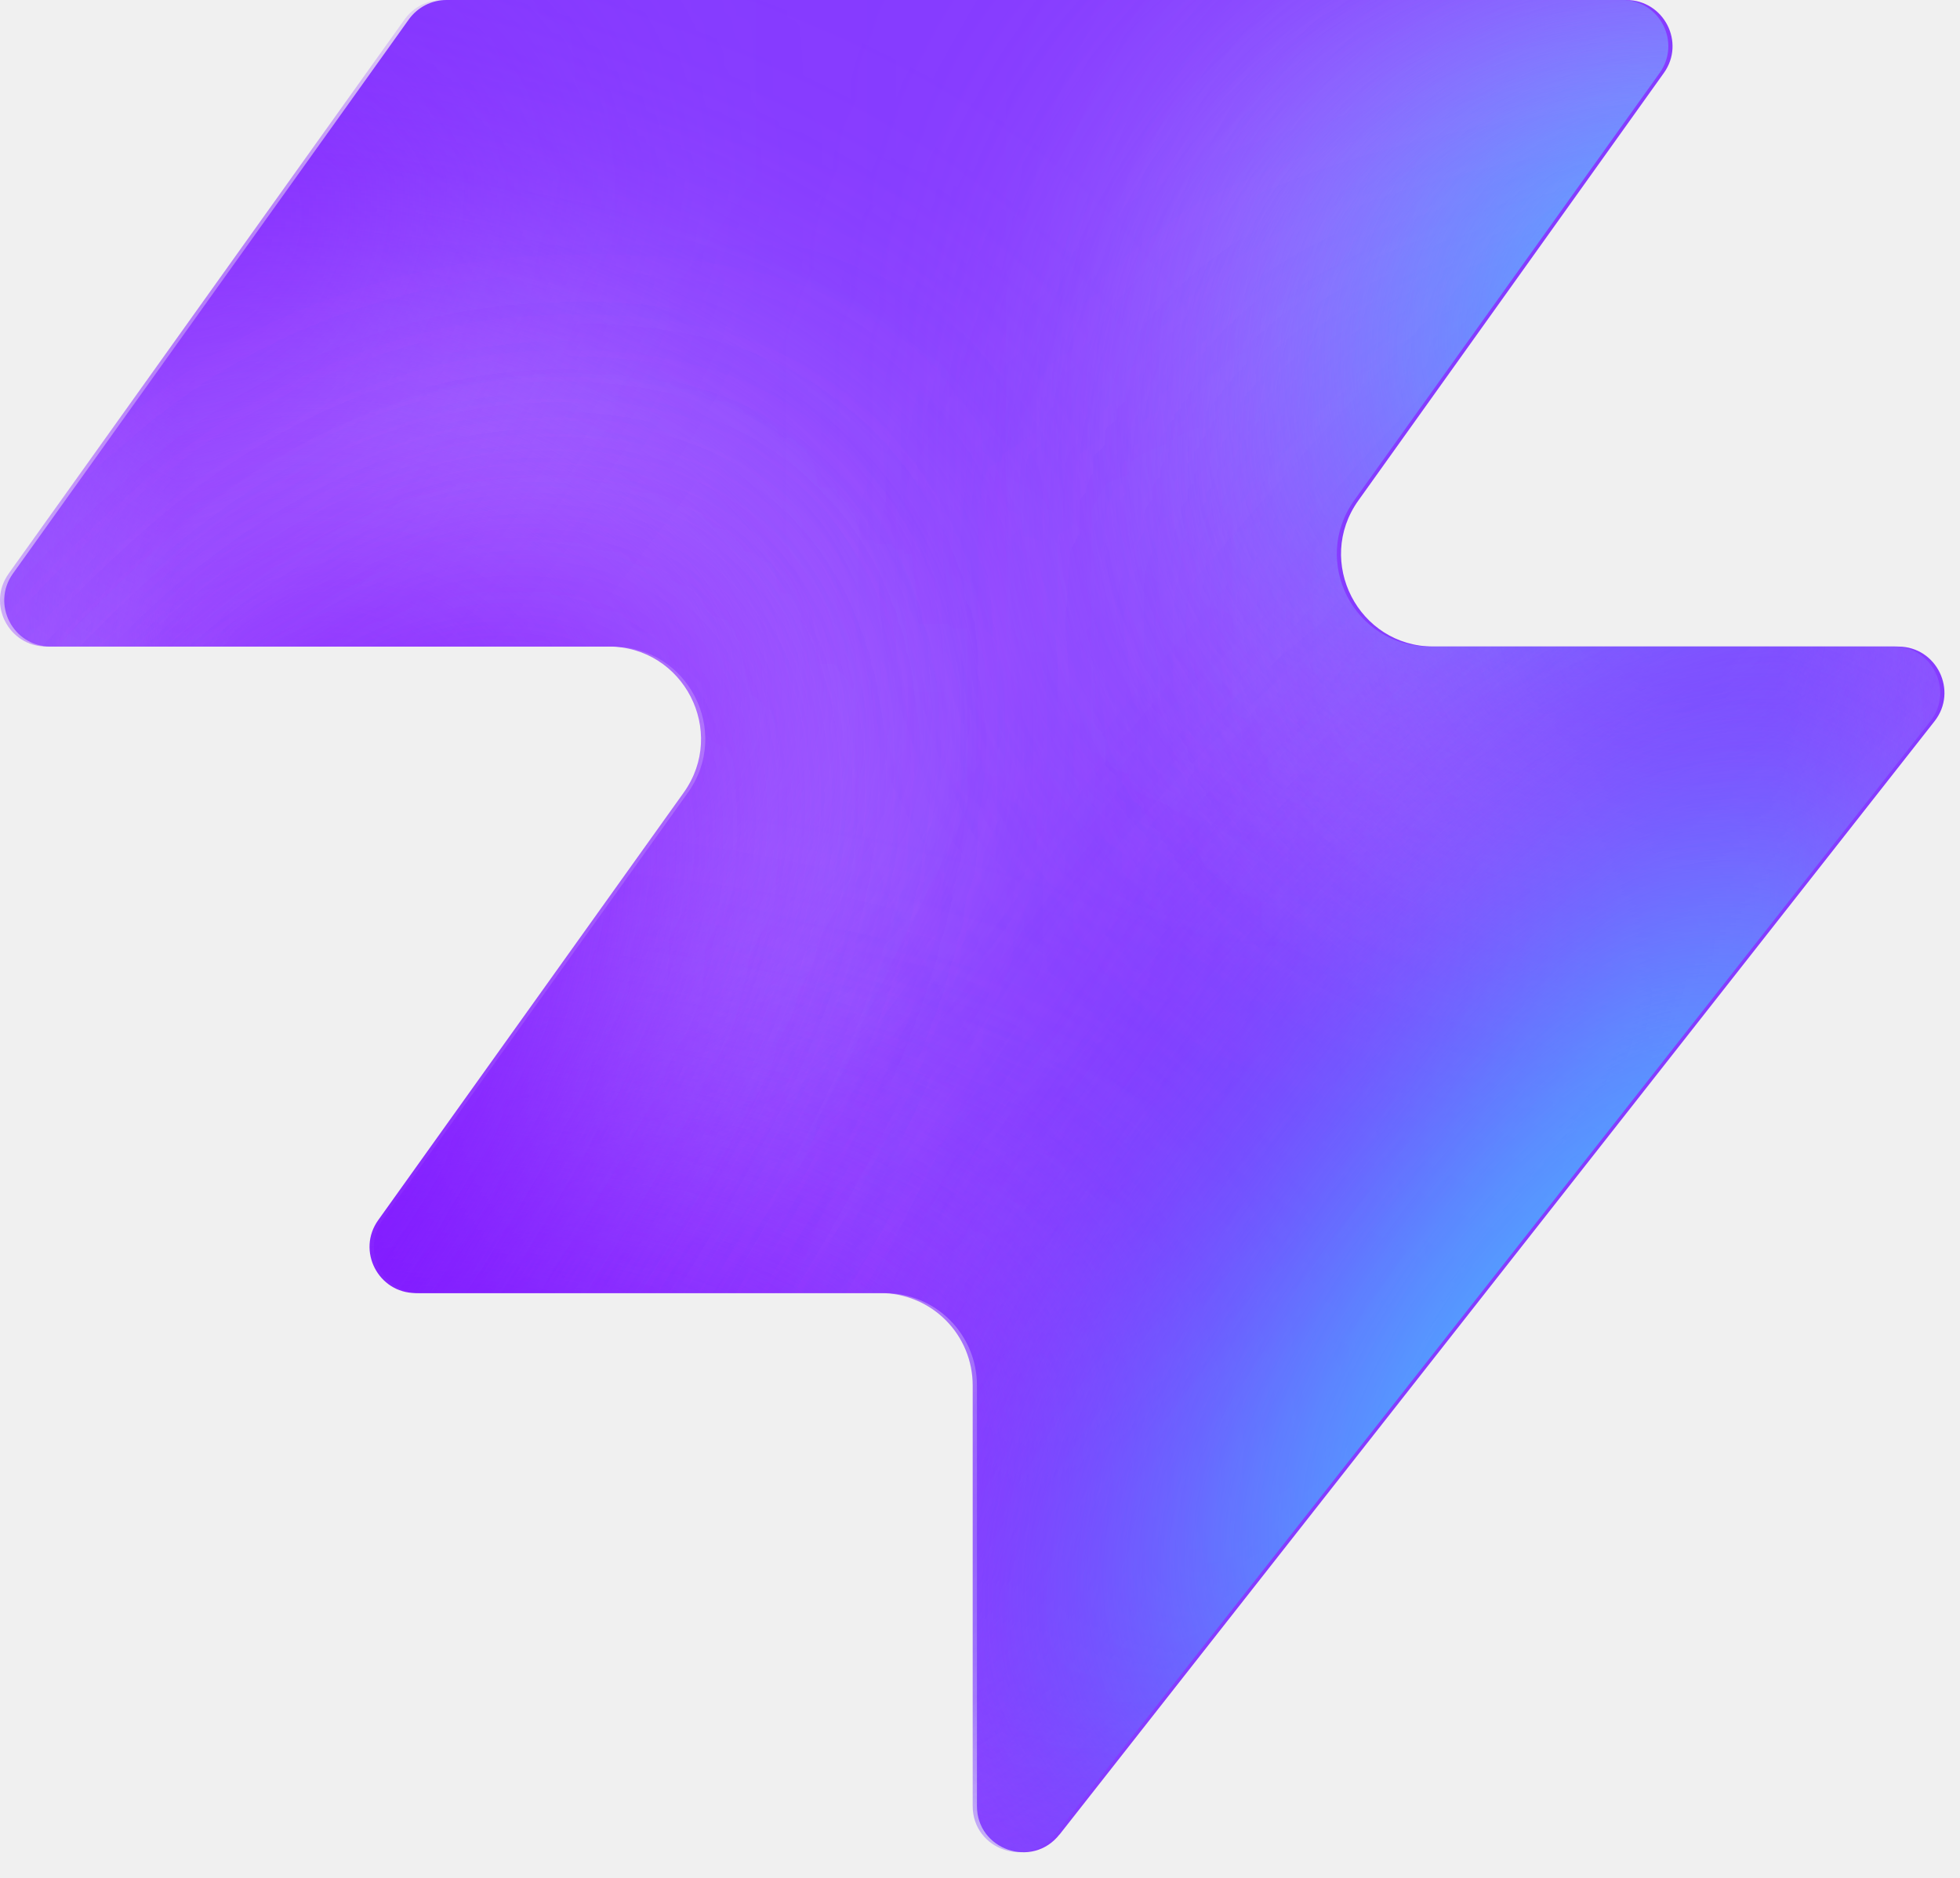
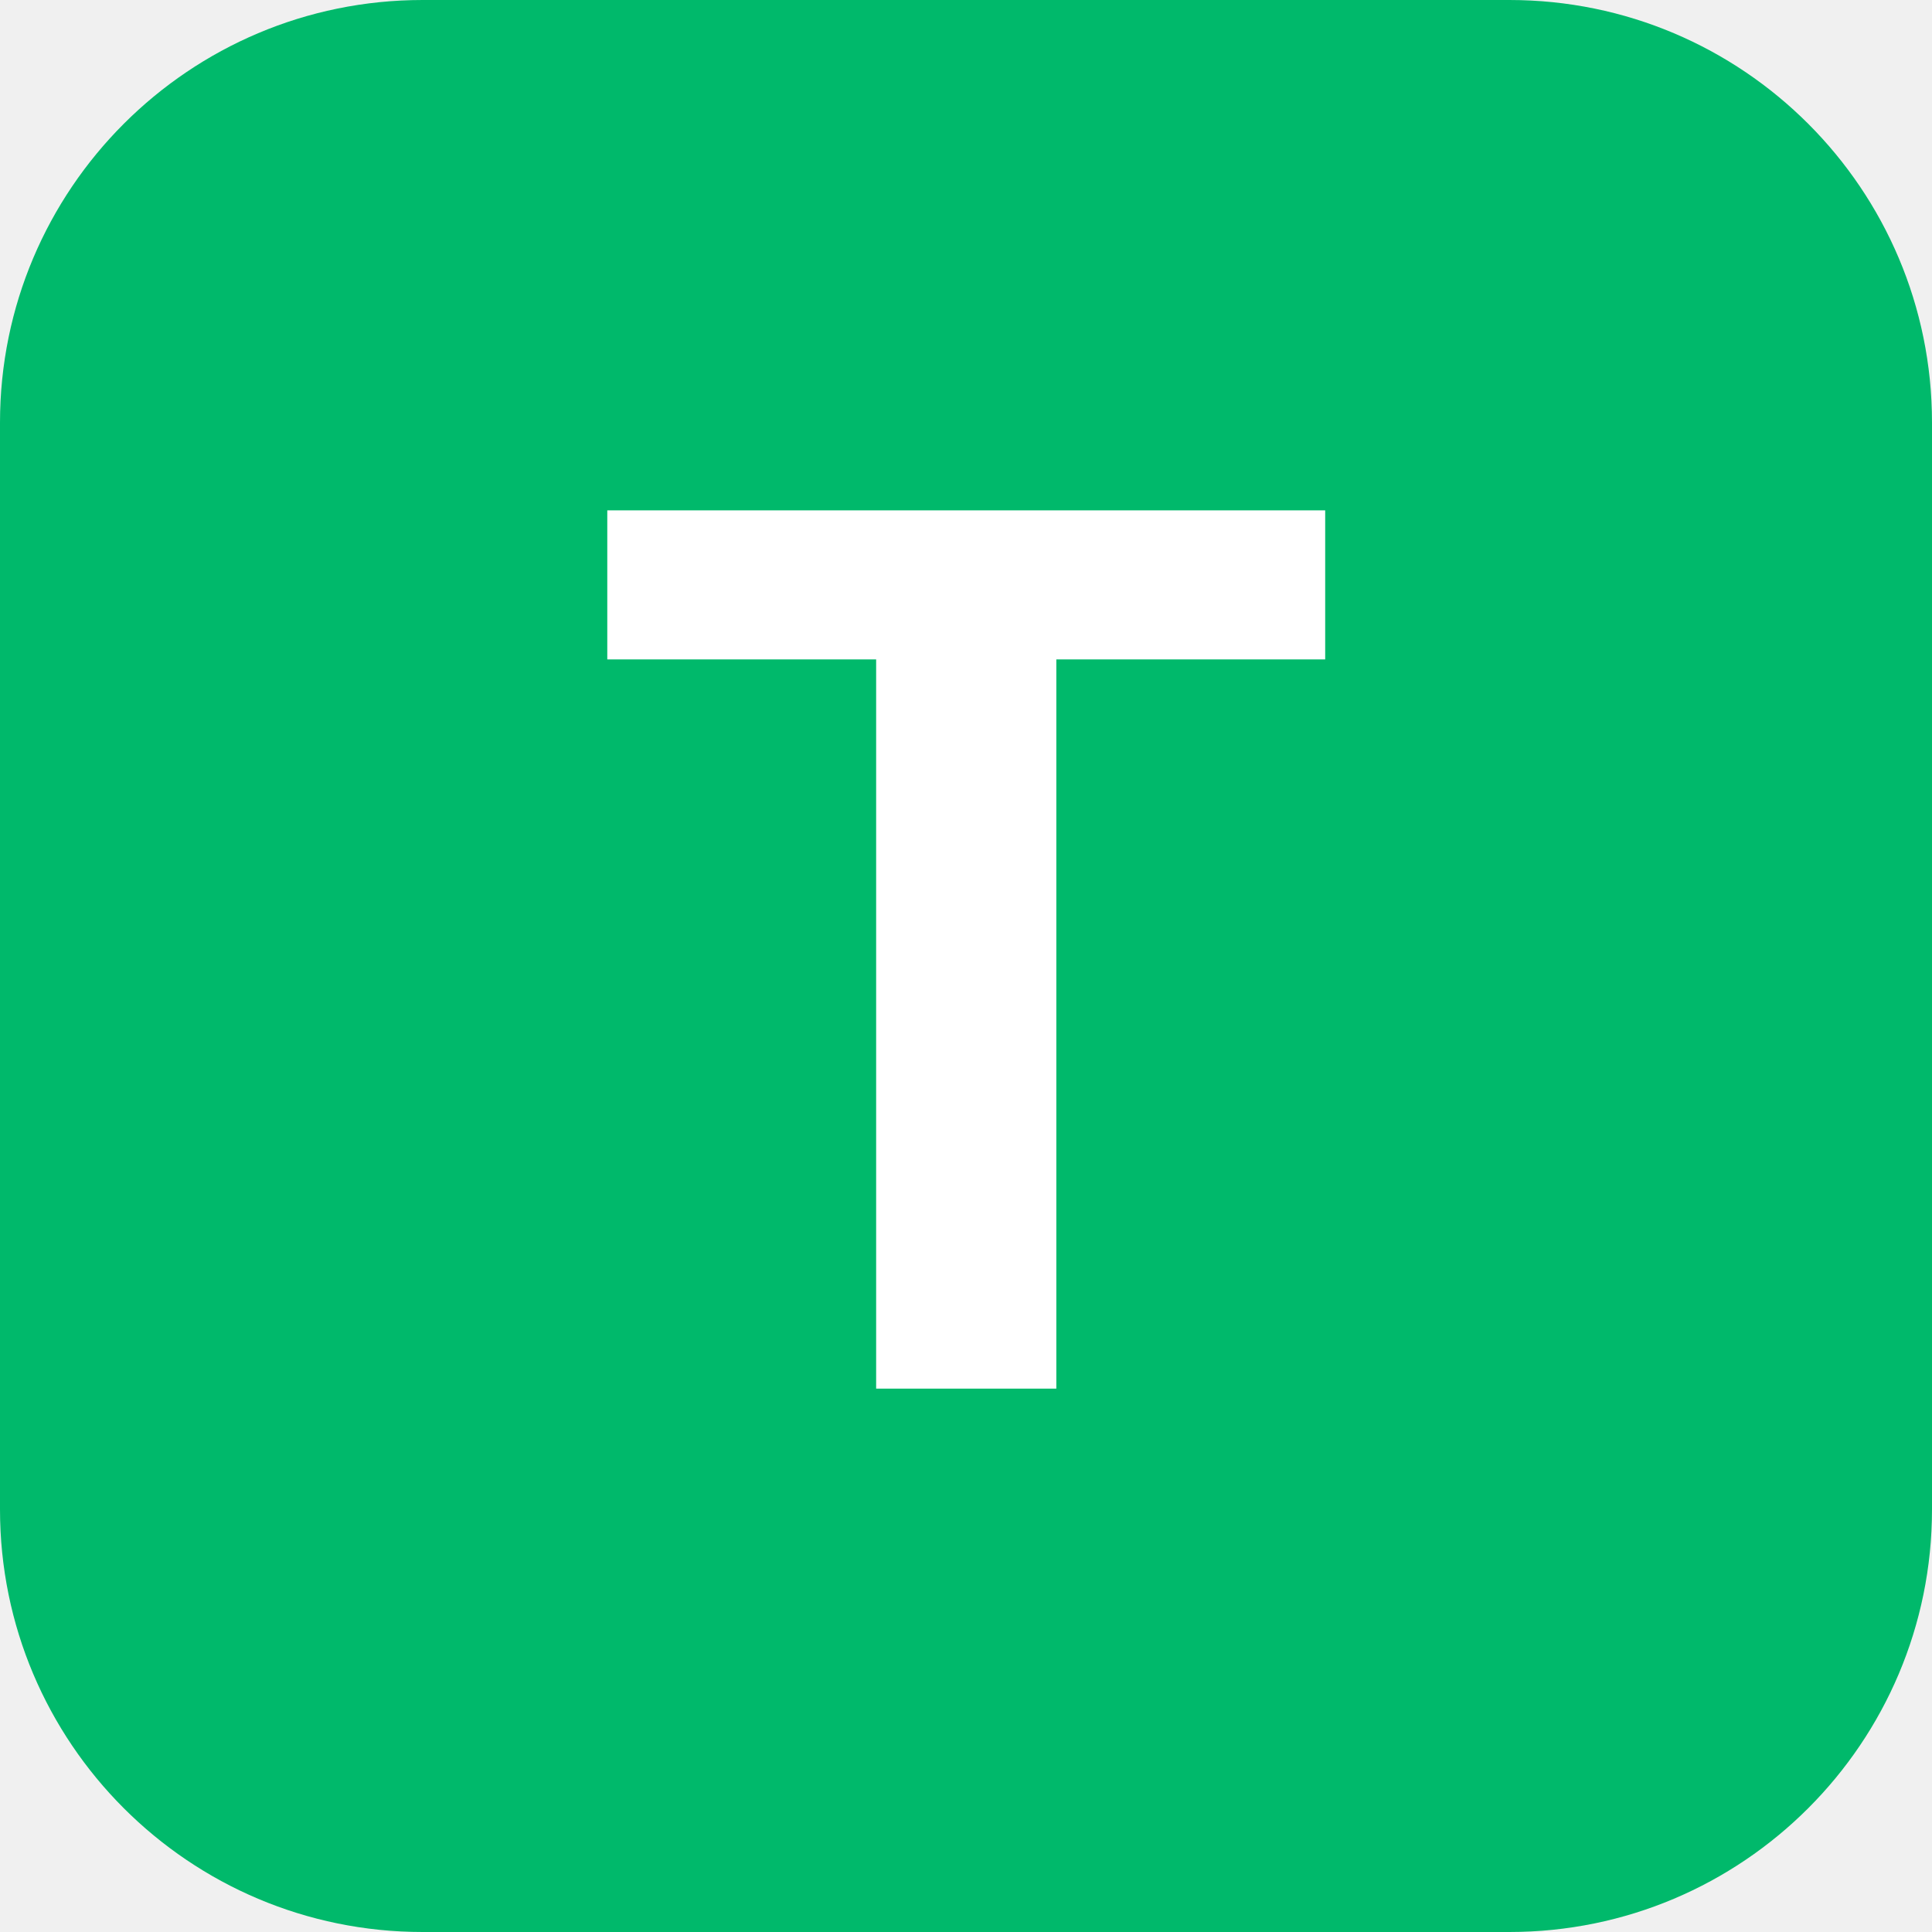
- <svg xmlns="http://www.w3.org/2000/svg" width="48" height="46" fill="none" viewBox="0 0 48 46">
-   <path fill="#863bff" d="M25.946 44.938c-.664.845-2.021.375-2.021-.698V33.937a2.26 2.26 0 0 0-2.262-2.262H10.287c-.92 0-1.456-1.04-.92-1.788l7.48-10.471c1.07-1.497 0-3.578-1.842-3.578H1.237c-.92 0-1.456-1.04-.92-1.788L10.013.474c.214-.297.556-.474.92-.474h28.894c.92 0 1.456 1.04.92 1.788l-7.48 10.471c-1.07 1.498 0 3.579 1.842 3.579h11.377c.943 0 1.473 1.088.89 1.83L25.947 44.94z" style="fill:#863bff;fill:color(display-p3 .525 .23 1);fill-opacity:1" />
-   <mask id="a" width="48" height="46" x="0" y="0" maskUnits="userSpaceOnUse" style="mask-type:alpha">
-     <path fill="#000" d="M25.842 44.938c-.664.844-2.021.375-2.021-.698V33.937a2.26 2.26 0 0 0-2.262-2.262H10.183c-.92 0-1.456-1.04-.92-1.788l7.48-10.471c1.07-1.498 0-3.579-1.842-3.579H1.133c-.92 0-1.456-1.04-.92-1.787L9.91.473c.214-.297.556-.474.92-.474h28.894c.92 0 1.456 1.04.92 1.788l-7.48 10.471c-1.07 1.498 0 3.578 1.842 3.578h11.377c.943 0 1.473 1.088.89 1.832L25.843 44.94z" style="fill:#000;fill-opacity:1" />
-   </mask>
-   <g mask="url(#a)">
-     <g filter="url(#b)">
-       <ellipse cx="5.508" cy="14.704" fill="#ede6ff" rx="5.508" ry="14.704" style="fill:#ede6ff;fill:color(display-p3 .927 .903 1);fill-opacity:1" transform="matrix(.00324 1 1 -.00324 -4.47 31.516)" />
-     </g>
-     <g filter="url(#c)">
-       <ellipse cx="10.399" cy="29.851" fill="#ede6ff" rx="10.399" ry="29.851" style="fill:#ede6ff;fill:color(display-p3 .927 .903 1);fill-opacity:1" transform="matrix(.00324 1 1 -.00324 -39.328 7.883)" />
-     </g>
-     <g filter="url(#d)">
-       <ellipse cx="5.508" cy="30.487" fill="#7e14ff" rx="5.508" ry="30.487" style="fill:#7e14ff;fill:color(display-p3 .492 .077 1);fill-opacity:1" transform="rotate(89.814 -25.913 -14.639)scale(1 -1)" />
-     </g>
-     <g filter="url(#e)">
-       <ellipse cx="5.508" cy="30.599" fill="#7e14ff" rx="5.508" ry="30.599" style="fill:#7e14ff;fill:color(display-p3 .492 .077 1);fill-opacity:1" transform="rotate(89.814 -32.644 -3.334)scale(1 -1)" />
-     </g>
-     <g filter="url(#f)">
-       <ellipse cx="5.508" cy="30.599" fill="#7e14ff" rx="5.508" ry="30.599" style="fill:#7e14ff;fill:color(display-p3 .492 .077 1);fill-opacity:1" transform="matrix(.00324 1 1 -.00324 -34.34 30.47)" />
-     </g>
-     <g filter="url(#g)">
-       <ellipse cx="14.072" cy="22.078" fill="#ede6ff" rx="14.072" ry="22.078" style="fill:#ede6ff;fill:color(display-p3 .927 .903 1);fill-opacity:1" transform="rotate(93.35 24.506 48.493)scale(-1 1)" />
-     </g>
-     <g filter="url(#h)">
-       <ellipse cx="3.47" cy="21.501" fill="#7e14ff" rx="3.47" ry="21.501" style="fill:#7e14ff;fill:color(display-p3 .492 .077 1);fill-opacity:1" transform="rotate(89.009 28.708 47.59)scale(-1 1)" />
-     </g>
-     <g filter="url(#i)">
-       <ellipse cx="3.47" cy="21.501" fill="#7e14ff" rx="3.47" ry="21.501" style="fill:#7e14ff;fill:color(display-p3 .492 .077 1);fill-opacity:1" transform="rotate(89.009 28.708 47.59)scale(-1 1)" />
-     </g>
-     <g filter="url(#j)">
-       <ellipse cx=".387" cy="8.972" fill="#7e14ff" rx="4.407" ry="29.108" style="fill:#7e14ff;fill:color(display-p3 .492 .077 1);fill-opacity:1" transform="rotate(39.51 .387 8.972)" />
-     </g>
-     <g filter="url(#k)">
-       <ellipse cx="47.523" cy="-6.092" fill="#7e14ff" rx="4.407" ry="29.108" style="fill:#7e14ff;fill:color(display-p3 .492 .077 1);fill-opacity:1" transform="rotate(37.892 47.523 -6.092)" />
-     </g>
-     <g filter="url(#l)">
-       <ellipse cx="41.412" cy="6.333" fill="#47bfff" rx="5.971" ry="9.665" style="fill:#47bfff;fill:color(display-p3 .28 .748 1);fill-opacity:1" transform="rotate(37.892 41.412 6.333)" />
-     </g>
-     <g filter="url(#m)">
-       <ellipse cx="-1.879" cy="38.332" fill="#7e14ff" rx="4.407" ry="29.108" style="fill:#7e14ff;fill:color(display-p3 .492 .077 1);fill-opacity:1" transform="rotate(37.892 -1.88 38.332)" />
-     </g>
-     <g filter="url(#n)">
-       <ellipse cx="-1.879" cy="38.332" fill="#7e14ff" rx="4.407" ry="29.108" style="fill:#7e14ff;fill:color(display-p3 .492 .077 1);fill-opacity:1" transform="rotate(37.892 -1.88 38.332)" />
-     </g>
-     <g filter="url(#o)">
-       <ellipse cx="35.651" cy="29.907" fill="#7e14ff" rx="4.407" ry="29.108" style="fill:#7e14ff;fill:color(display-p3 .492 .077 1);fill-opacity:1" transform="rotate(37.892 35.651 29.907)" />
-     </g>
-     <g filter="url(#p)">
-       <ellipse cx="38.418" cy="32.4" fill="#47bfff" rx="5.971" ry="15.297" style="fill:#47bfff;fill:color(display-p3 .28 .748 1);fill-opacity:1" transform="rotate(37.892 38.418 32.4)" />
-     </g>
-   </g>
-   <defs>
-     <filter id="b" width="60.045" height="41.654" x="-19.77" y="16.149" color-interpolation-filters="sRGB" filterUnits="userSpaceOnUse">
-       <feFlood flood-opacity="0" result="BackgroundImageFix" />
-       <feBlend in="SourceGraphic" in2="BackgroundImageFix" result="shape" />
-       <feGaussianBlur result="effect1_foregroundBlur_2002_17158" stdDeviation="7.659" />
-     </filter>
-     <filter id="c" width="90.34" height="51.437" x="-54.613" y="-7.533" color-interpolation-filters="sRGB" filterUnits="userSpaceOnUse">
-       <feFlood flood-opacity="0" result="BackgroundImageFix" />
-       <feBlend in="SourceGraphic" in2="BackgroundImageFix" result="shape" />
-       <feGaussianBlur result="effect1_foregroundBlur_2002_17158" stdDeviation="7.659" />
-     </filter>
-     <filter id="d" width="79.355" height="29.4" x="-49.64" y="2.03" color-interpolation-filters="sRGB" filterUnits="userSpaceOnUse">
-       <feFlood flood-opacity="0" result="BackgroundImageFix" />
-       <feBlend in="SourceGraphic" in2="BackgroundImageFix" result="shape" />
-       <feGaussianBlur result="effect1_foregroundBlur_2002_17158" stdDeviation="4.596" />
-     </filter>
-     <filter id="e" width="79.579" height="29.4" x="-45.045" y="20.029" color-interpolation-filters="sRGB" filterUnits="userSpaceOnUse">
-       <feFlood flood-opacity="0" result="BackgroundImageFix" />
-       <feBlend in="SourceGraphic" in2="BackgroundImageFix" result="shape" />
-       <feGaussianBlur result="effect1_foregroundBlur_2002_17158" stdDeviation="4.596" />
-     </filter>
-     <filter id="f" width="79.579" height="29.4" x="-43.513" y="21.178" color-interpolation-filters="sRGB" filterUnits="userSpaceOnUse">
-       <feFlood flood-opacity="0" result="BackgroundImageFix" />
-       <feBlend in="SourceGraphic" in2="BackgroundImageFix" result="shape" />
-       <feGaussianBlur result="effect1_foregroundBlur_2002_17158" stdDeviation="4.596" />
-     </filter>
-     <filter id="g" width="74.749" height="58.852" x="15.756" y="-17.901" color-interpolation-filters="sRGB" filterUnits="userSpaceOnUse">
-       <feFlood flood-opacity="0" result="BackgroundImageFix" />
-       <feBlend in="SourceGraphic" in2="BackgroundImageFix" result="shape" />
-       <feGaussianBlur result="effect1_foregroundBlur_2002_17158" stdDeviation="7.659" />
-     </filter>
-     <filter id="h" width="61.377" height="25.362" x="23.548" y="2.284" color-interpolation-filters="sRGB" filterUnits="userSpaceOnUse">
-       <feFlood flood-opacity="0" result="BackgroundImageFix" />
-       <feBlend in="SourceGraphic" in2="BackgroundImageFix" result="shape" />
-       <feGaussianBlur result="effect1_foregroundBlur_2002_17158" stdDeviation="4.596" />
-     </filter>
-     <filter id="i" width="61.377" height="25.362" x="23.548" y="2.284" color-interpolation-filters="sRGB" filterUnits="userSpaceOnUse">
-       <feFlood flood-opacity="0" result="BackgroundImageFix" />
-       <feBlend in="SourceGraphic" in2="BackgroundImageFix" result="shape" />
-       <feGaussianBlur result="effect1_foregroundBlur_2002_17158" stdDeviation="4.596" />
-     </filter>
-     <filter id="j" width="56.045" height="63.649" x="-27.636" y="-22.853" color-interpolation-filters="sRGB" filterUnits="userSpaceOnUse">
-       <feFlood flood-opacity="0" result="BackgroundImageFix" />
-       <feBlend in="SourceGraphic" in2="BackgroundImageFix" result="shape" />
-       <feGaussianBlur result="effect1_foregroundBlur_2002_17158" stdDeviation="4.596" />
-     </filter>
-     <filter id="k" width="54.814" height="64.646" x="20.116" y="-38.415" color-interpolation-filters="sRGB" filterUnits="userSpaceOnUse">
-       <feFlood flood-opacity="0" result="BackgroundImageFix" />
-       <feBlend in="SourceGraphic" in2="BackgroundImageFix" result="shape" />
-       <feGaussianBlur result="effect1_foregroundBlur_2002_17158" stdDeviation="4.596" />
-     </filter>
-     <filter id="l" width="33.541" height="35.313" x="24.641" y="-11.323" color-interpolation-filters="sRGB" filterUnits="userSpaceOnUse">
-       <feFlood flood-opacity="0" result="BackgroundImageFix" />
-       <feBlend in="SourceGraphic" in2="BackgroundImageFix" result="shape" />
-       <feGaussianBlur result="effect1_foregroundBlur_2002_17158" stdDeviation="4.596" />
-     </filter>
-     <filter id="m" width="54.814" height="64.646" x="-29.286" y="6.009" color-interpolation-filters="sRGB" filterUnits="userSpaceOnUse">
-       <feFlood flood-opacity="0" result="BackgroundImageFix" />
-       <feBlend in="SourceGraphic" in2="BackgroundImageFix" result="shape" />
-       <feGaussianBlur result="effect1_foregroundBlur_2002_17158" stdDeviation="4.596" />
-     </filter>
-     <filter id="n" width="54.814" height="64.646" x="-29.286" y="6.009" color-interpolation-filters="sRGB" filterUnits="userSpaceOnUse">
-       <feFlood flood-opacity="0" result="BackgroundImageFix" />
-       <feBlend in="SourceGraphic" in2="BackgroundImageFix" result="shape" />
-       <feGaussianBlur result="effect1_foregroundBlur_2002_17158" stdDeviation="4.596" />
-     </filter>
-     <filter id="o" width="54.814" height="64.646" x="8.244" y="-2.416" color-interpolation-filters="sRGB" filterUnits="userSpaceOnUse">
-       <feFlood flood-opacity="0" result="BackgroundImageFix" />
-       <feBlend in="SourceGraphic" in2="BackgroundImageFix" result="shape" />
-       <feGaussianBlur result="effect1_foregroundBlur_2002_17158" stdDeviation="4.596" />
-     </filter>
-     <filter id="p" width="39.409" height="43.623" x="18.713" y="10.588" color-interpolation-filters="sRGB" filterUnits="userSpaceOnUse">
-       <feFlood flood-opacity="0" result="BackgroundImageFix" />
-       <feBlend in="SourceGraphic" in2="BackgroundImageFix" result="shape" />
-       <feGaussianBlur result="effect1_foregroundBlur_2002_17158" stdDeviation="4.596" />
-     </filter>
-   </defs>
+ <svg xmlns="http://www.w3.org/2000/svg" width="32" height="32" viewBox="0 0 32 32">
+   <rect width="32" height="32" rx="7" fill="#00b96b" />
+   <text x="16" y="23" text-anchor="middle" font-family="system-ui,-apple-system,sans-serif" font-size="20" font-weight="700" fill="#fff">T</text>
</svg>
